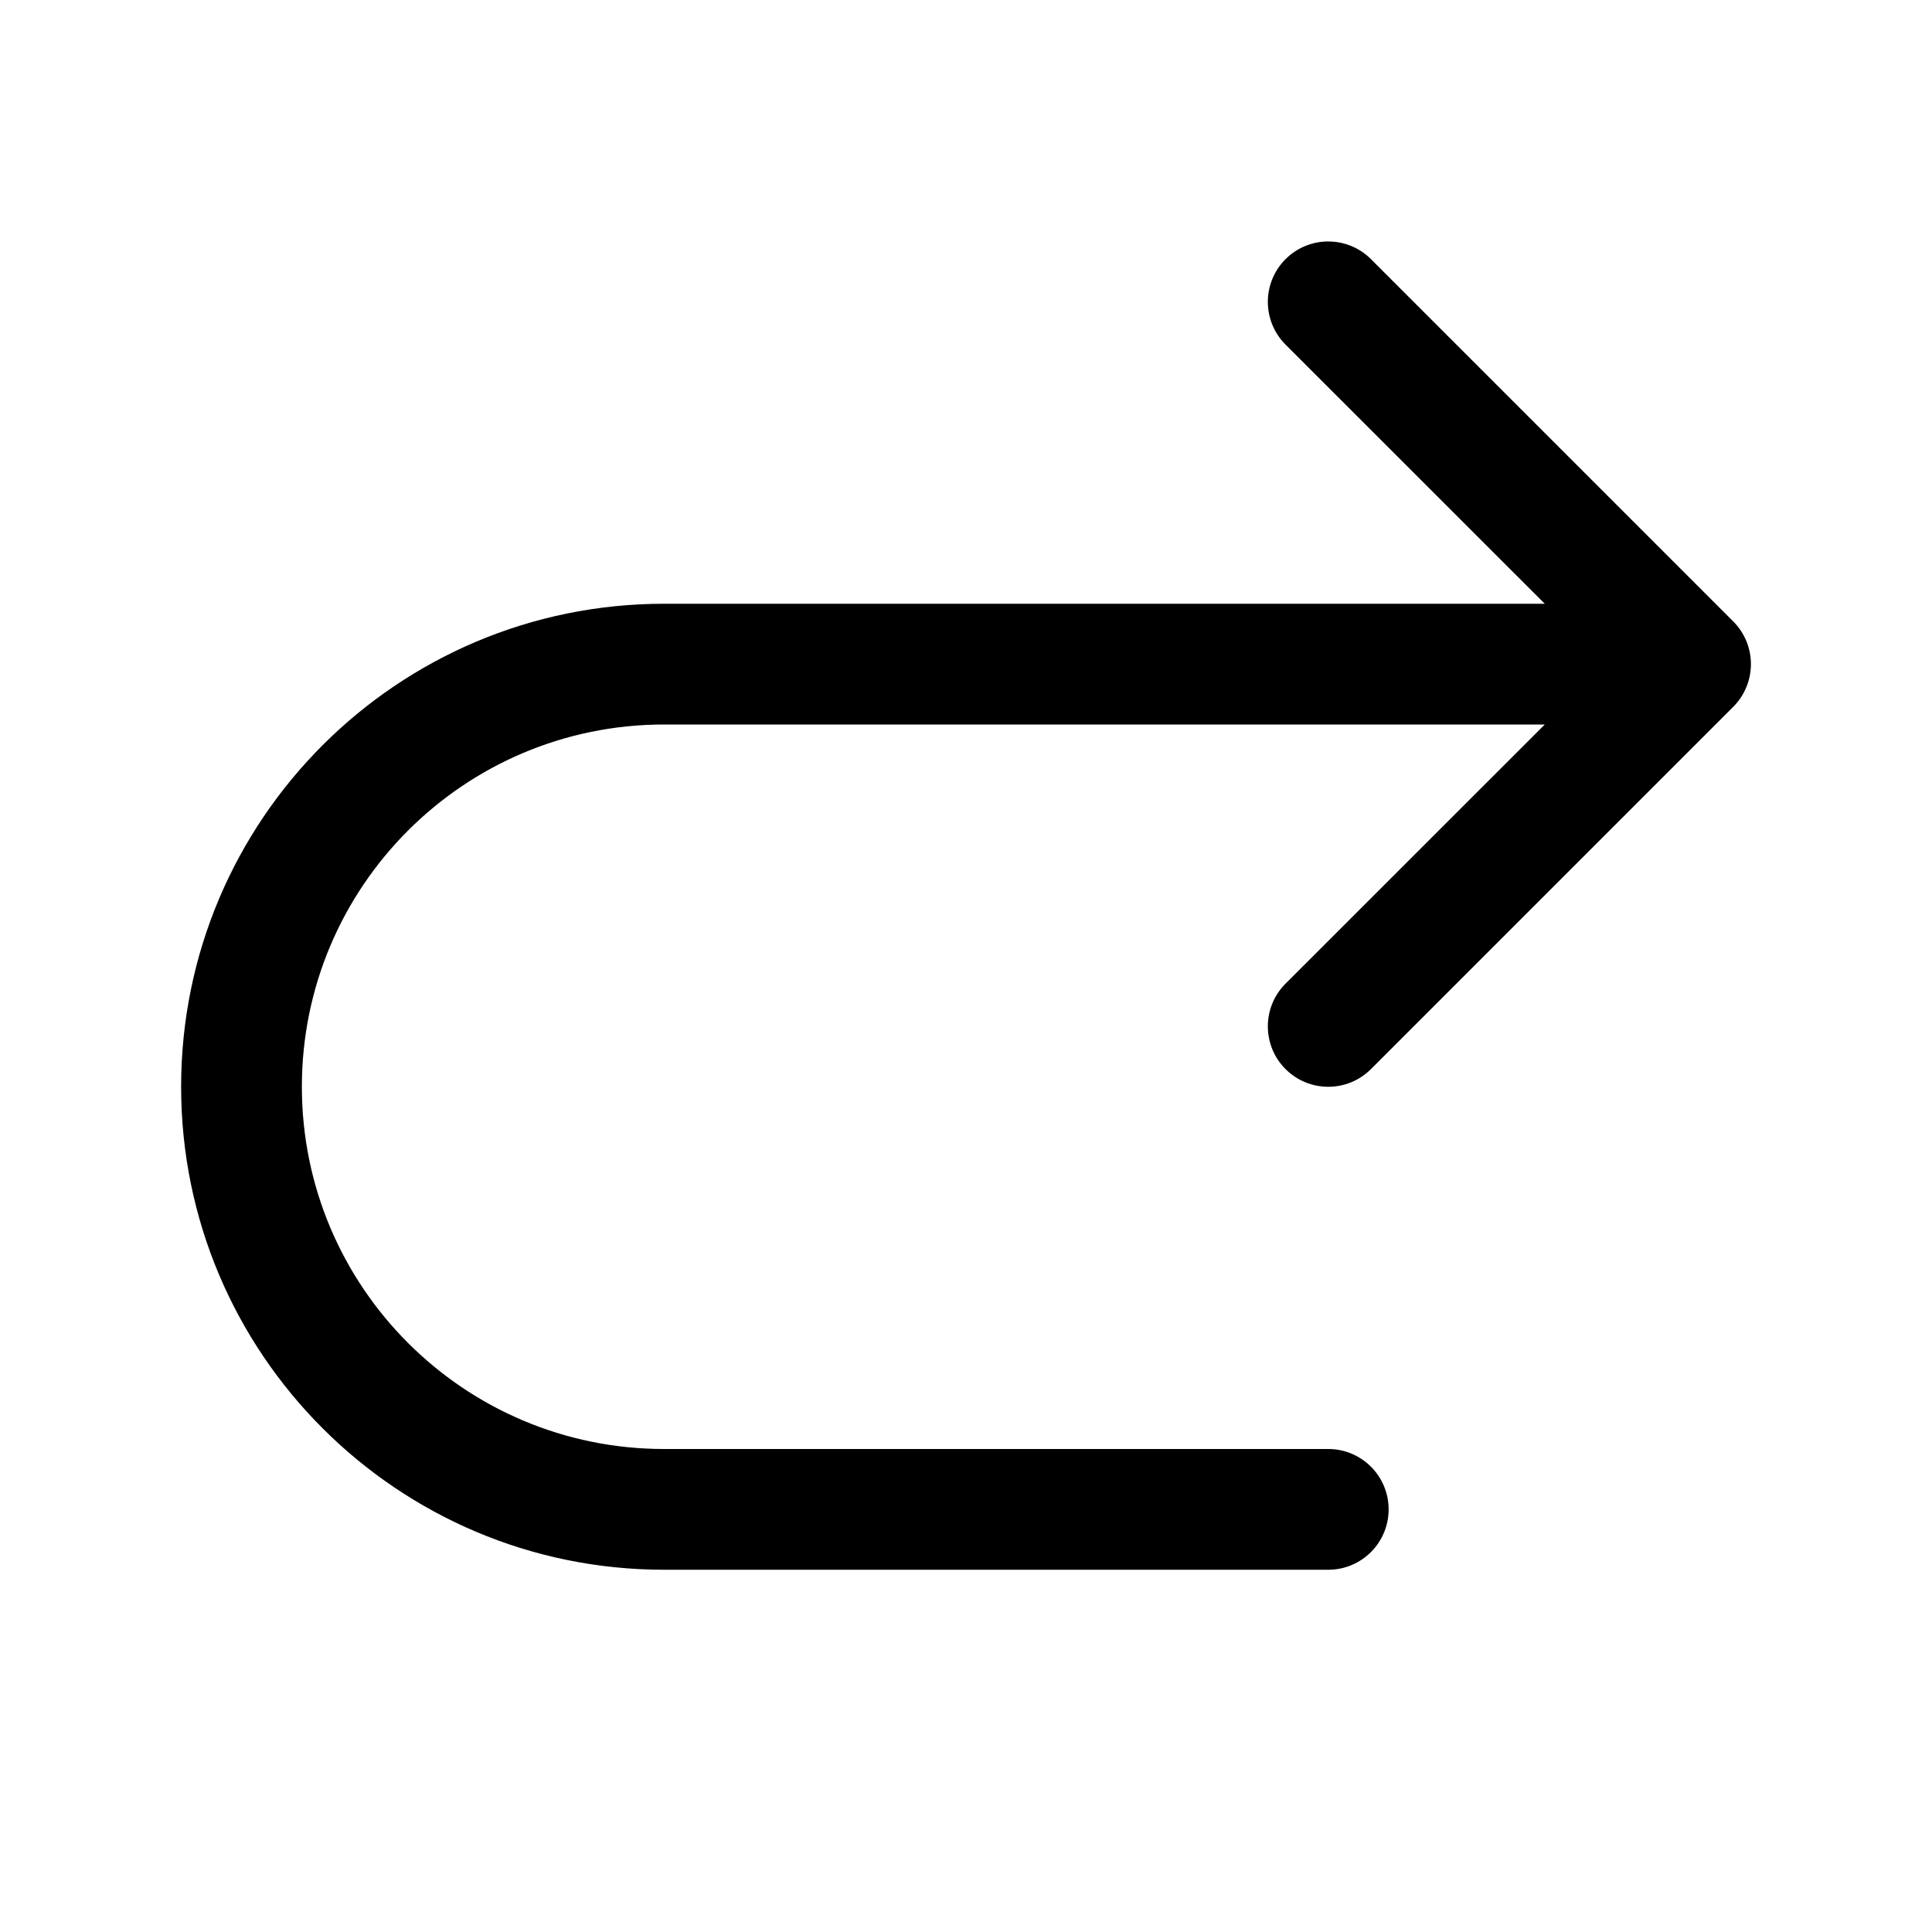
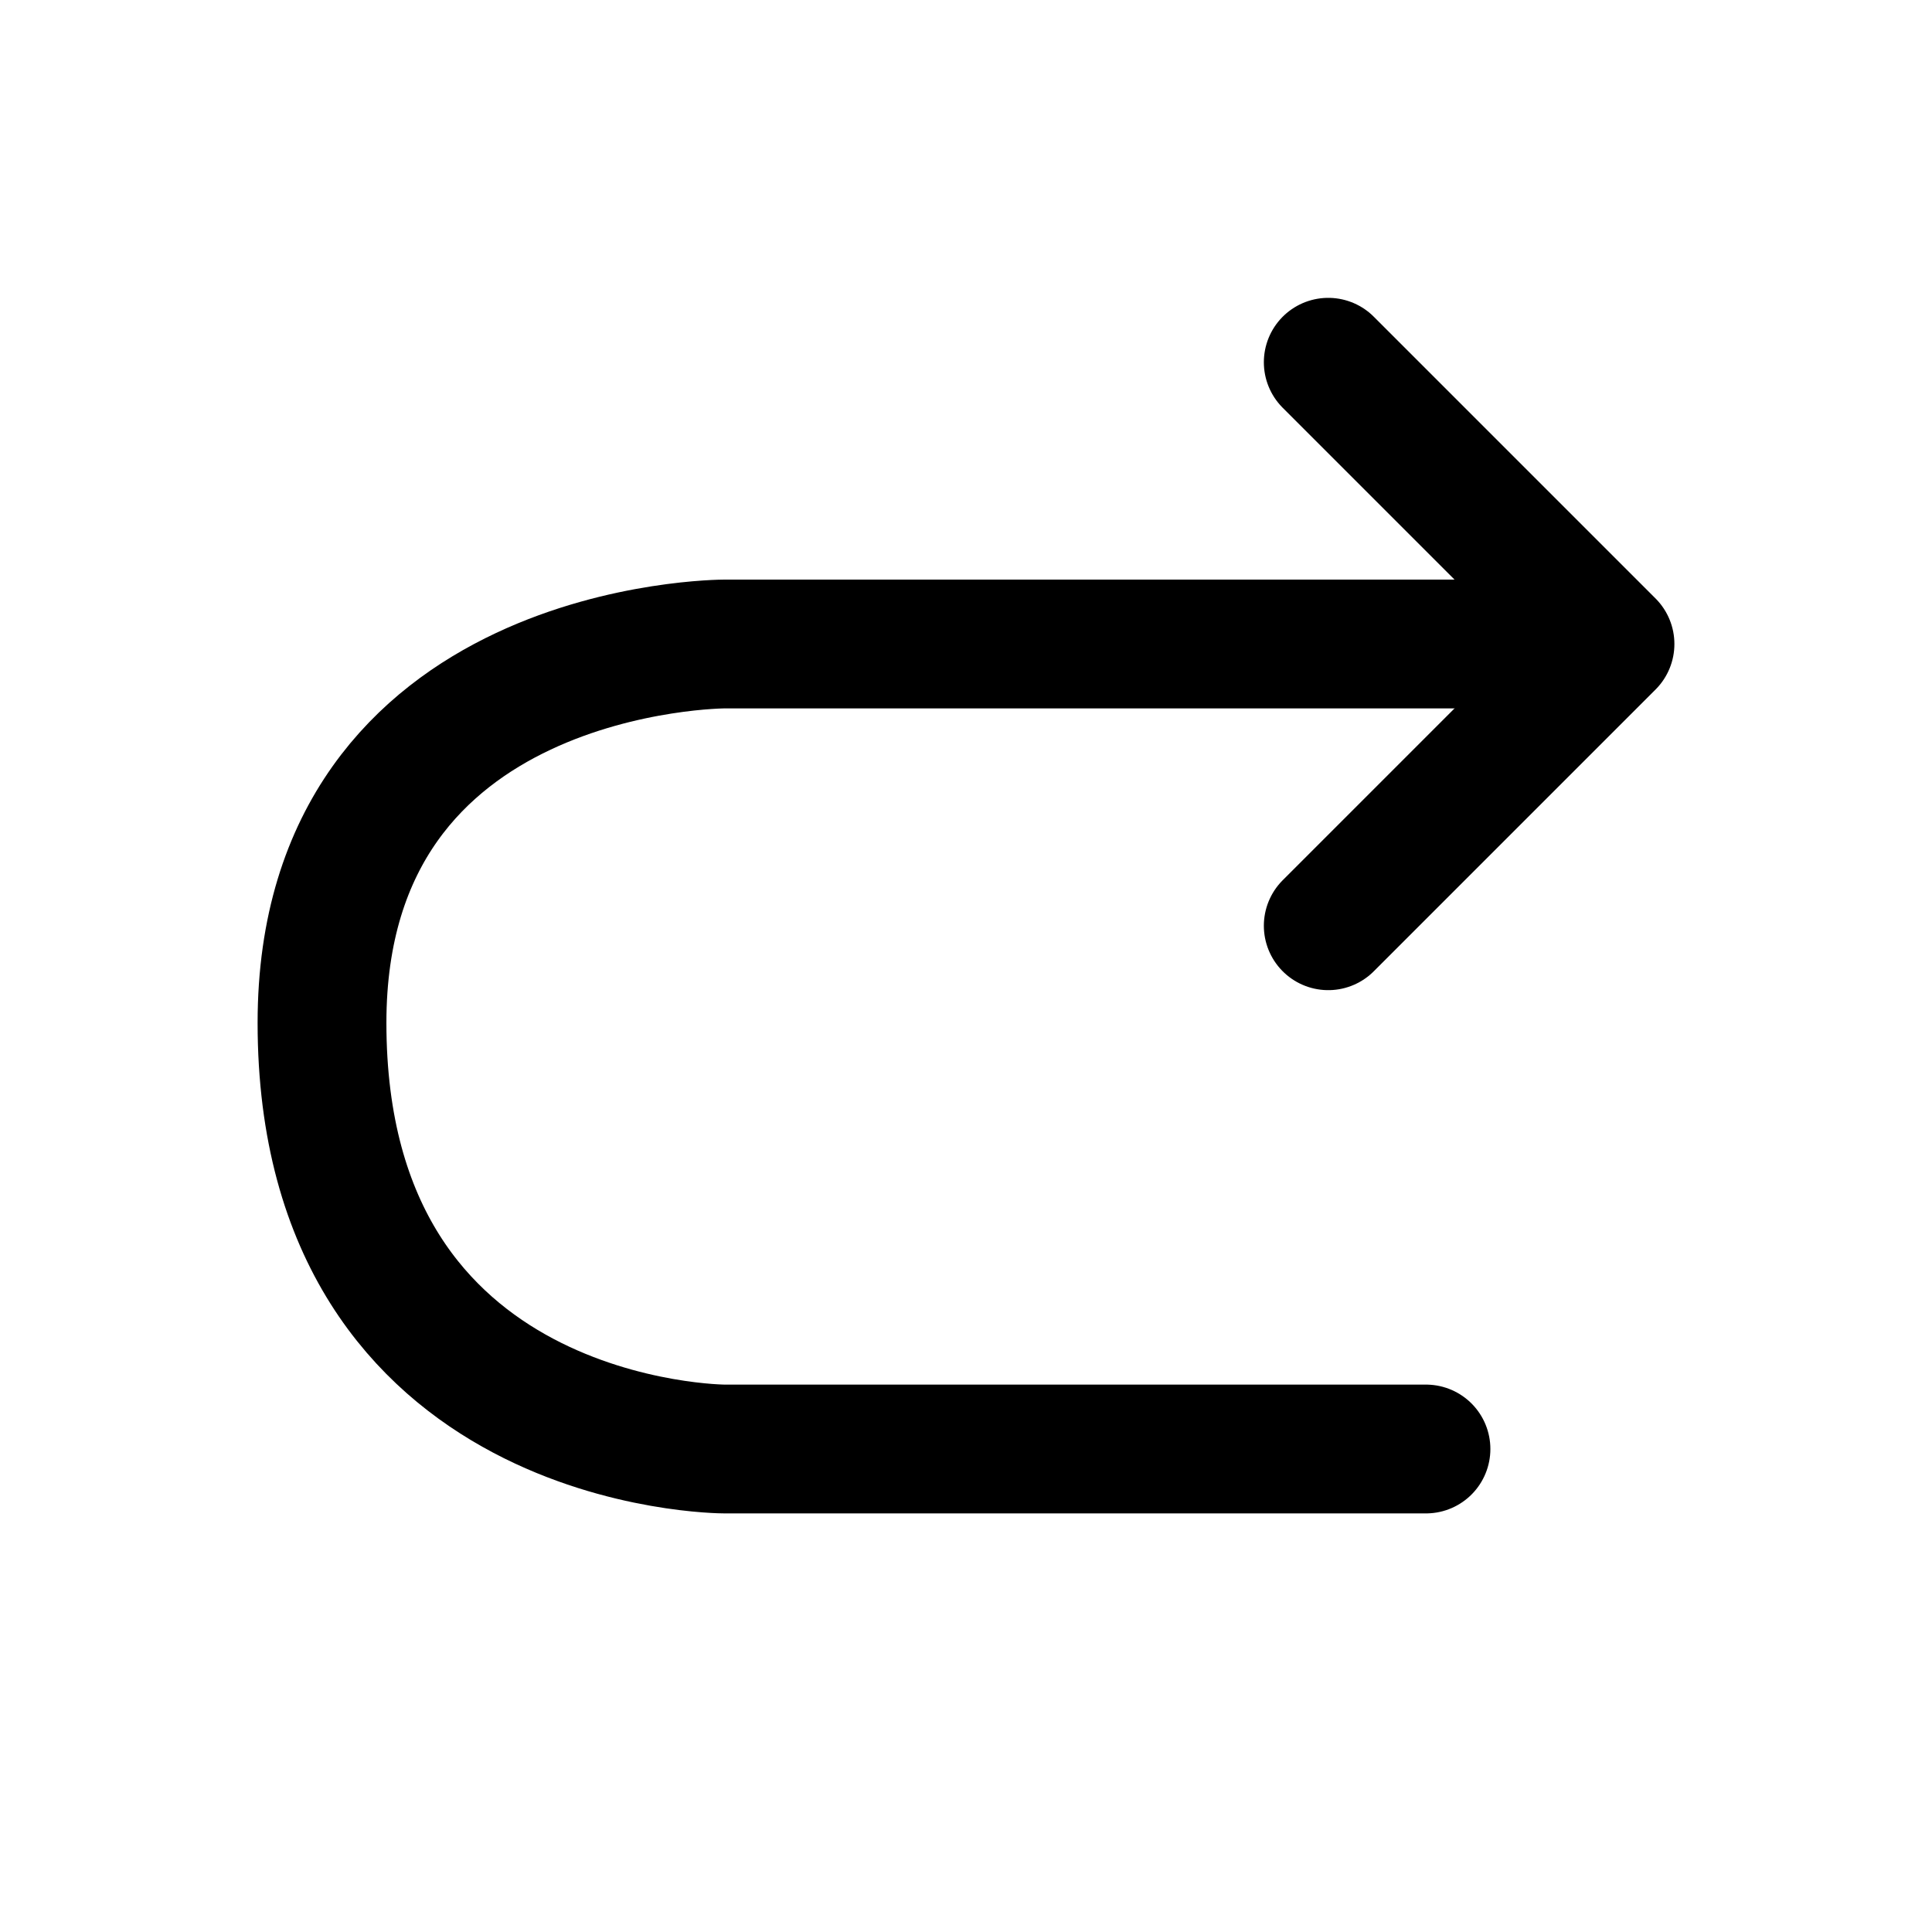
- <svg xmlns="http://www.w3.org/2000/svg" viewBox="0 0 256 256" fill="#000">
-   <path d="M170.34,130.34,204.69,96H88a48,48,0,0,0,0,96h88a8,8,0,0,1,0,16H88A64,64,0,0,1,88,80H204.69L170.34,45.66a8,8,0,0,1,11.32-11.32l48,48a8,8,0,0,1,0,11.32l-48,48a8,8,0,0,1-11.32-11.32Z" />
+ <svg xmlns="http://www.w3.org/2000/svg" width="24" height="24" viewBox="0 0 24 24" stroke-width="1.6" fill="none">
+   <path d="M19.5 8C15.5 8 13 8 9 8C9 8 9 8 9 8C9 8 4 8 4 12.706C4 18 9 18 9 18C12.429 18 14.286 18 17.714 18" stroke="currentColor" stroke-linecap="round" stroke-linejoin="round" />
+   <path d="M16.5 11.5C17.867 10.133 18.633 9.367 20 8C18.633 6.633 17.867 5.867 16.5 4.5" stroke="currentColor" stroke-linecap="round" stroke-linejoin="round" />
</svg>
